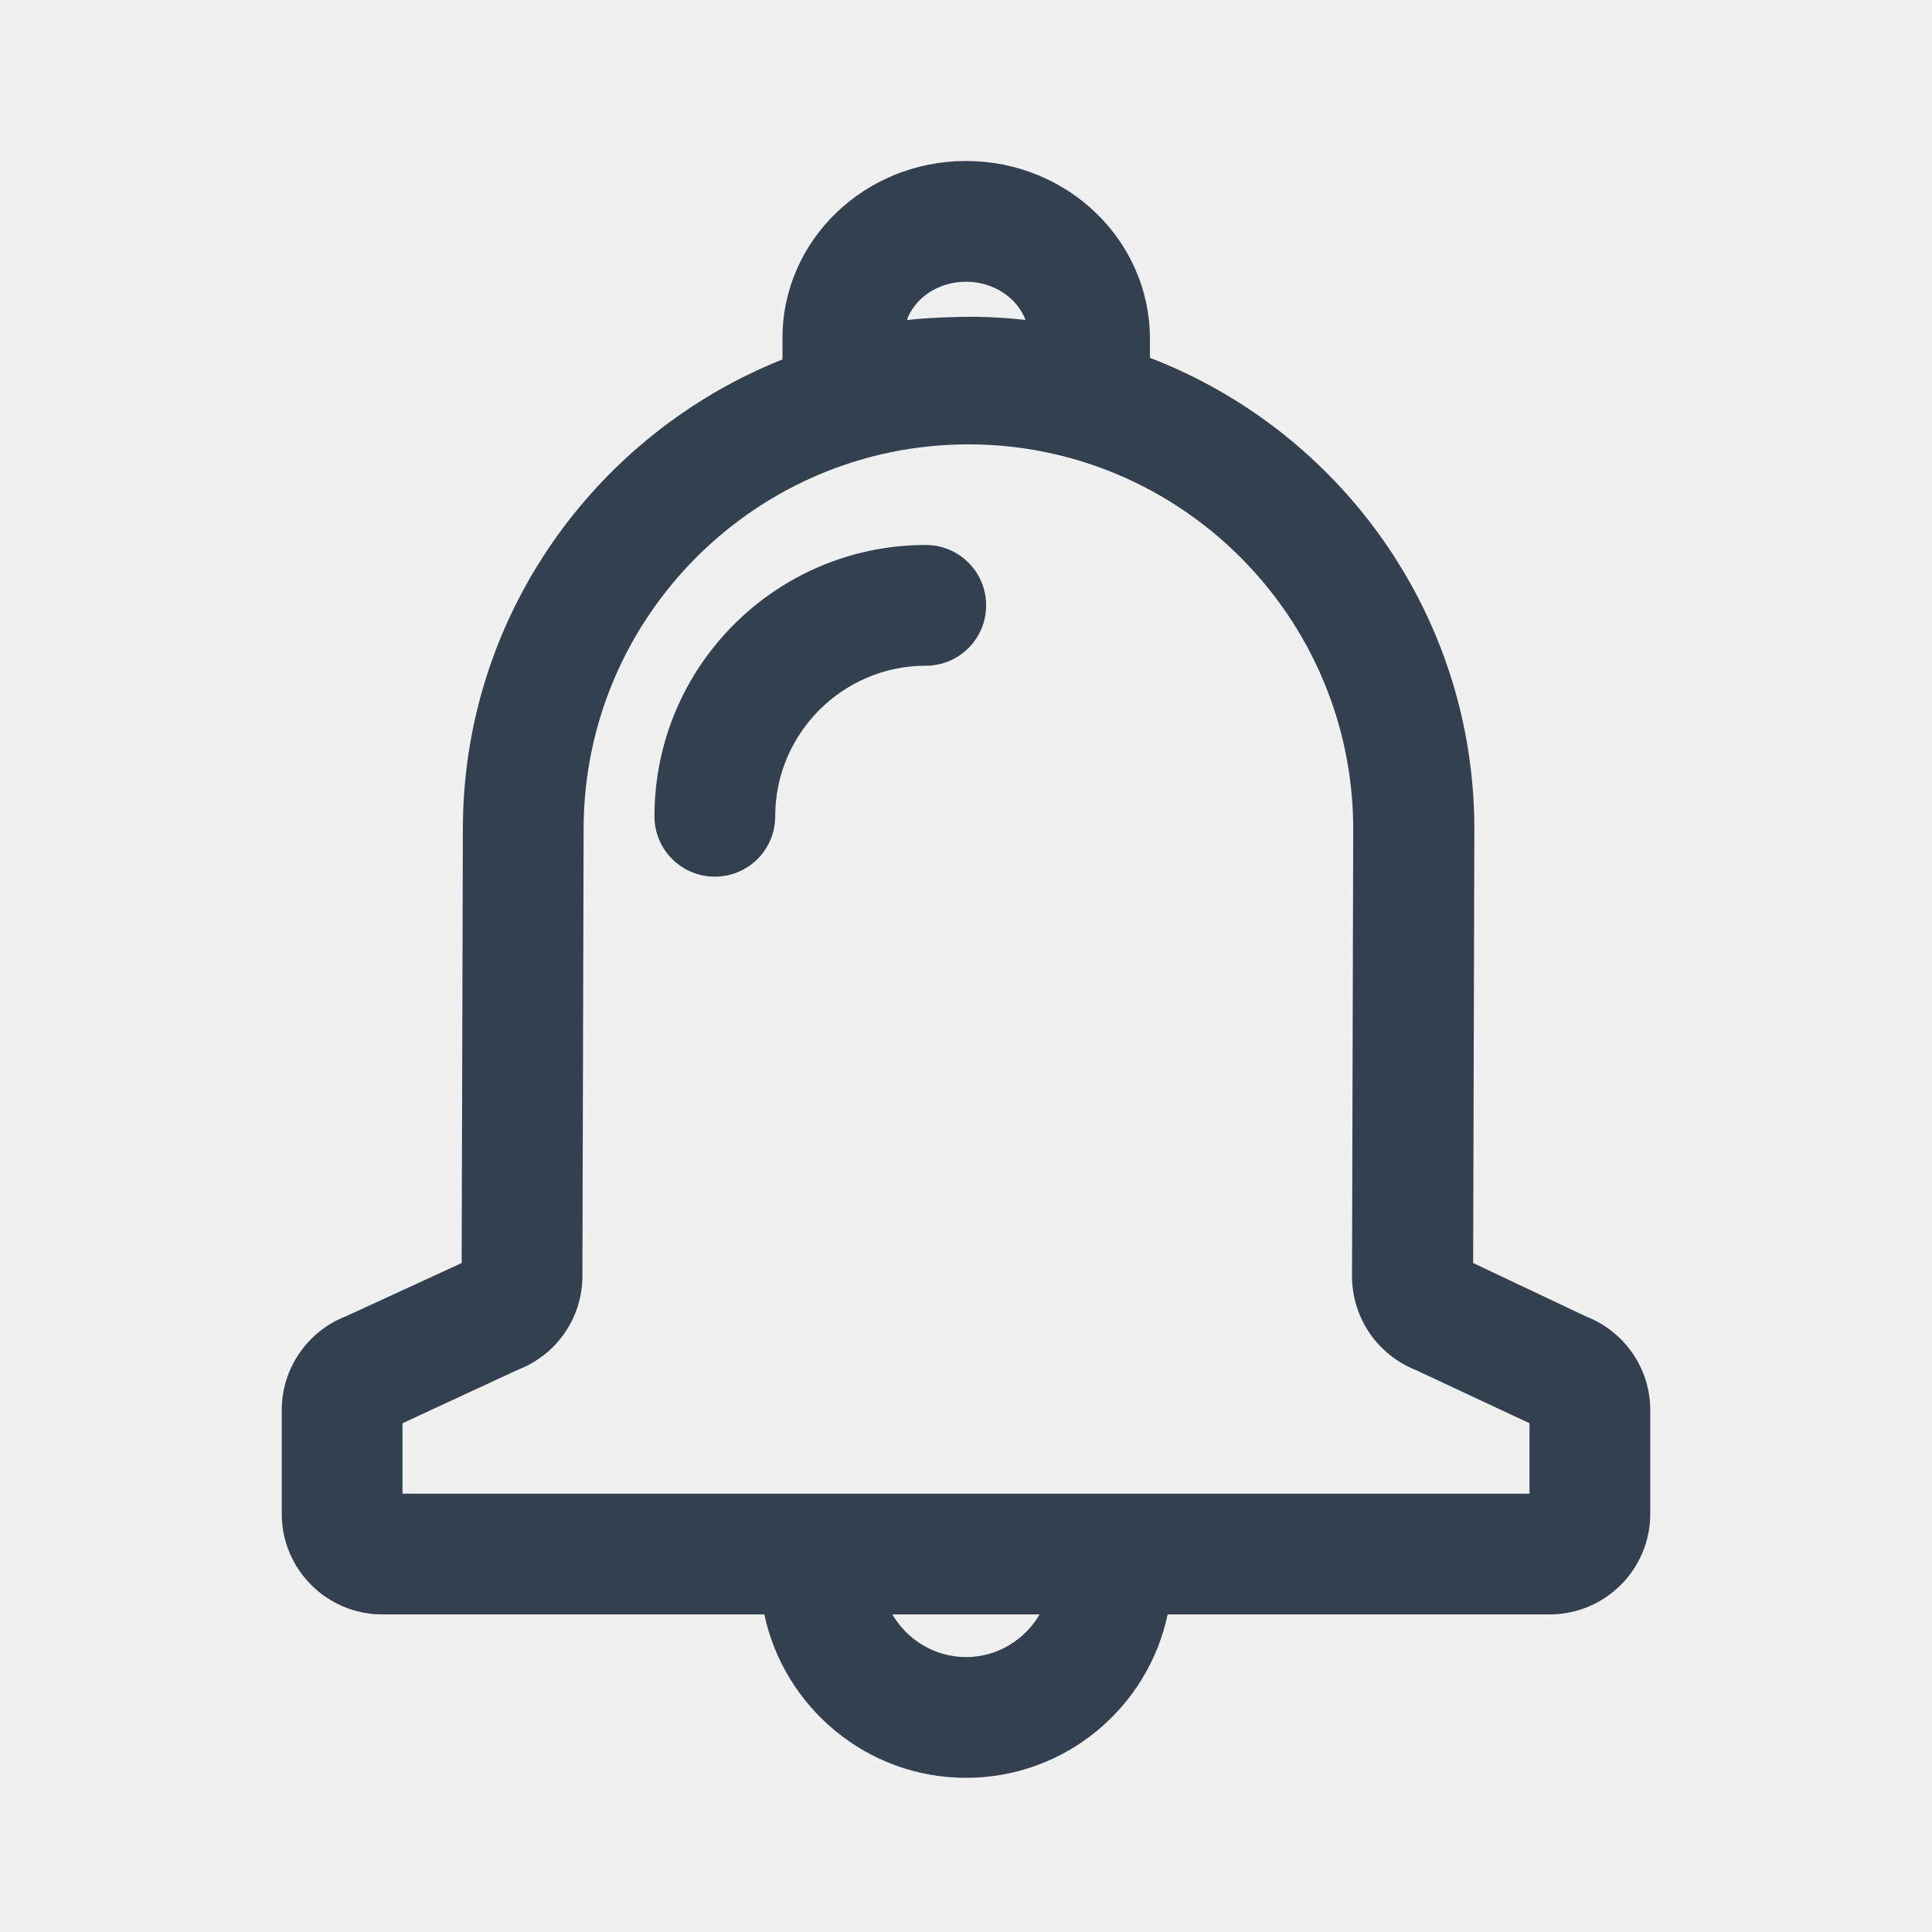
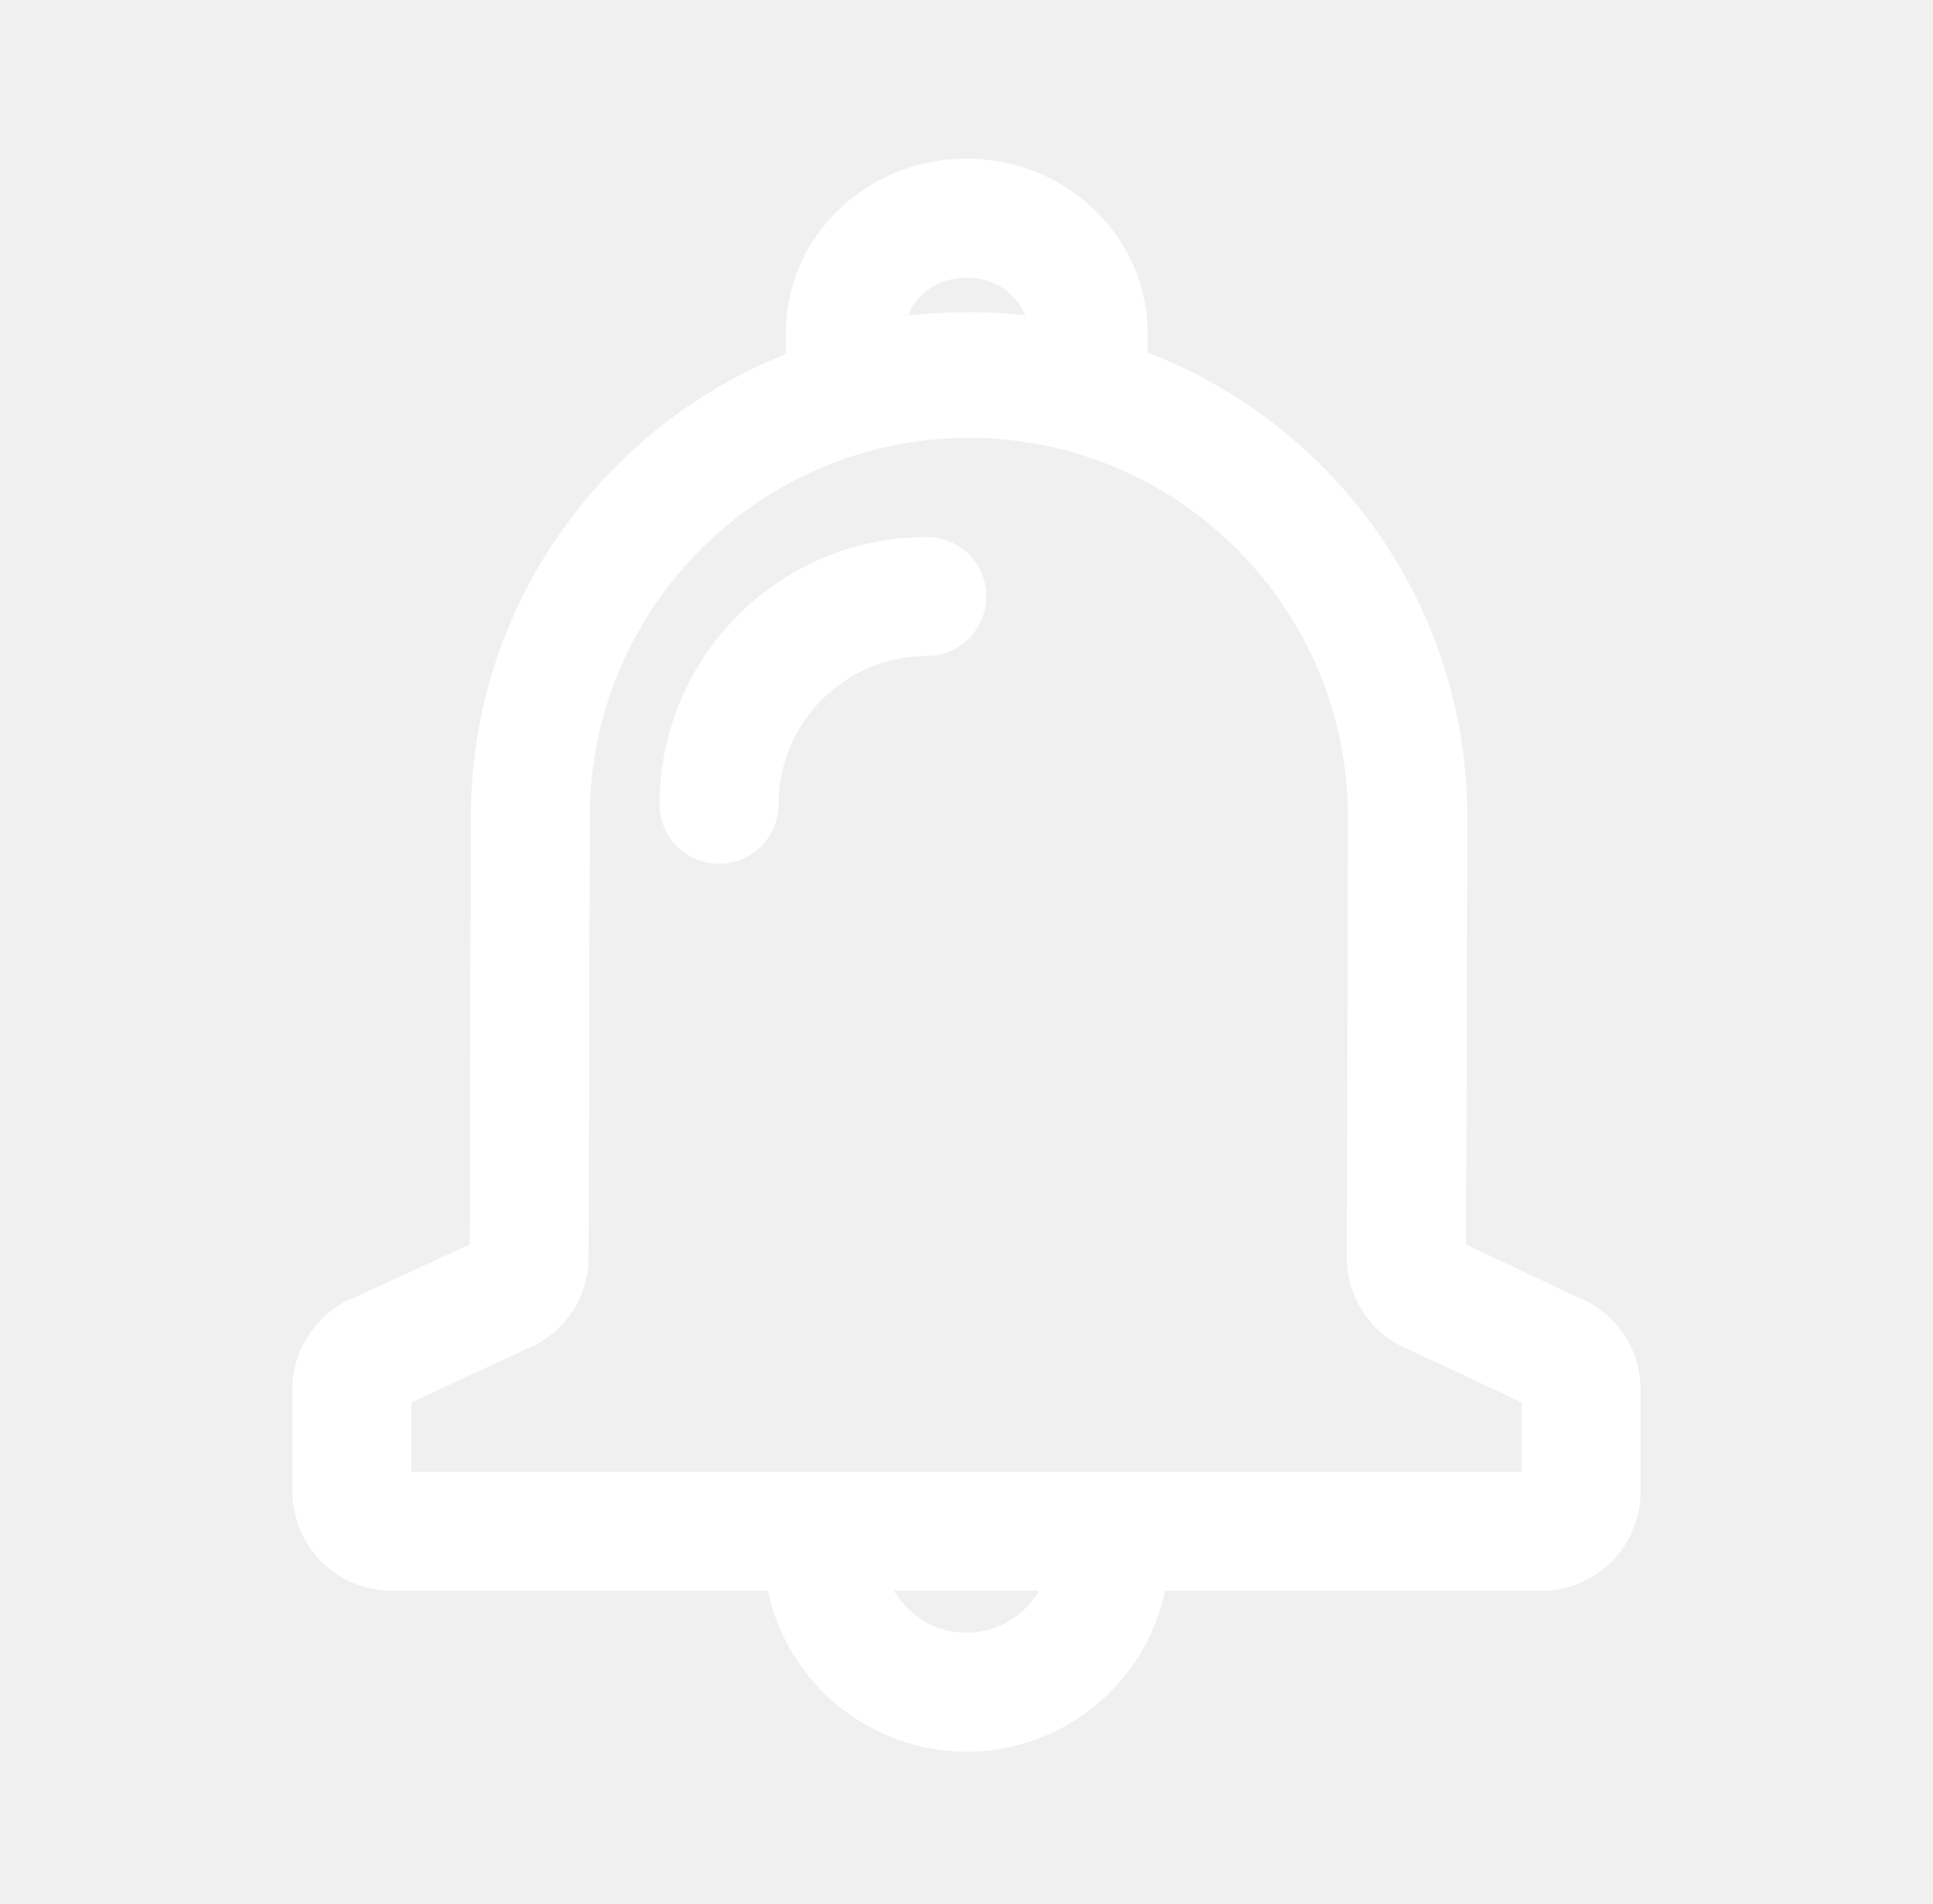
- <svg xmlns="http://www.w3.org/2000/svg" width="64" height="64" viewBox="0 0 64 64" fill="none">
-   <path d="M52.547 43.613L48.8 41.84L48.84 27.467C48.84 20.347 44.373 14.267 38.093 11.853V11.2C38.08 7.96 35.36 5.333 32 5.333C28.64 5.333 25.92 7.96 25.92 11.2V11.907C19.733 14.373 15.333 20.413 15.333 27.467L15.293 41.84L11.467 43.6C10.187 44.093 9.333 45.333 9.333 46.707V50.147C9.333 51.987 10.827 53.48 12.667 53.48H25.32C25.973 56.56 28.72 58.893 32 58.893C35.28 58.893 38.027 56.573 38.68 53.48H51.333C53.173 53.48 54.667 51.987 54.667 50.147V46.707C54.667 45.333 53.813 44.107 52.547 43.613ZM32 9.333C32.92 9.333 33.693 9.867 33.973 10.6C33.427 10.533 32.88 10.507 32.347 10.493C31.587 10.493 30.813 10.52 30.04 10.6C30.307 9.867 31.08 9.333 32 9.333ZM32 54.893C30.96 54.893 30.053 54.32 29.56 53.48H34.44C33.947 54.32 33.04 54.893 32 54.893ZM50.667 49.48H13.333V47.147L17.16 45.373C18.44 44.88 19.293 43.653 19.293 42.267L19.333 27.467C19.333 20.44 25.053 14.72 32.08 14.72C39.107 14.72 44.827 20.44 44.827 27.467L44.787 42.267C44.787 43.653 45.627 44.88 46.907 45.387L50.667 47.147V49.48Z" fill="#33404F" />
-   <path d="M30.667 18.053C25.707 18.053 21.68 22.08 21.68 27.04C21.68 28.147 22.573 29.04 23.68 29.04C24.787 29.04 25.68 28.147 25.68 27.04C25.68 24.293 27.92 22.053 30.667 22.053C31.773 22.053 32.667 21.16 32.667 20.053C32.667 18.947 31.773 18.053 30.667 18.053Z" fill="#33404F" />
+ <svg xmlns="http://www.w3.org/2000/svg" width="65" height="64" viewBox="0 0 65 64" fill="none">
+   <path d="M53.047 43.613L49.3 41.84L49.34 27.467C49.34 20.347 44.873 14.267 38.593 11.853V11.2C38.58 7.96 35.86 5.333 32.5 5.333C29.14 5.333 26.42 7.96 26.42 11.2V11.907C20.233 14.373 15.833 20.413 15.833 27.467L15.793 41.84L11.967 43.6C10.687 44.093 9.833 45.333 9.833 46.707V50.147C9.833 51.987 11.327 53.48 13.167 53.48H25.82C26.473 56.56 29.22 58.893 32.5 58.893C35.78 58.893 38.527 56.573 39.18 53.48H51.833C53.673 53.48 55.167 51.987 55.167 50.147V46.707C55.167 45.333 54.313 44.107 53.047 43.613ZM32.5 9.333C33.42 9.333 34.193 9.867 34.473 10.6C33.927 10.533 33.38 10.507 32.847 10.493C32.087 10.493 31.313 10.52 30.54 10.6C30.807 9.867 31.58 9.333 32.5 9.333ZM32.5 54.893C31.46 54.893 30.553 54.32 30.06 53.48H34.94C34.447 54.32 33.54 54.893 32.5 54.893ZM51.167 49.48H13.833V47.147L17.66 45.373C18.94 44.88 19.793 43.653 19.793 42.267L19.833 27.467C19.833 20.44 25.553 14.72 32.58 14.72C39.607 14.72 45.327 20.44 45.327 27.467L45.287 42.267C45.287 43.653 46.127 44.88 47.407 45.387L51.167 47.147V49.48Z" fill="white" />
+   <path d="M31.167 18.053C26.207 18.053 22.18 22.08 22.18 27.04C22.18 28.147 23.073 29.04 24.18 29.04C25.287 29.04 26.18 28.147 26.18 27.04C26.18 24.293 28.42 22.053 31.167 22.053C32.273 22.053 33.167 21.16 33.167 20.053C33.167 18.947 32.273 18.053 31.167 18.053Z" fill="white" />
</svg>
